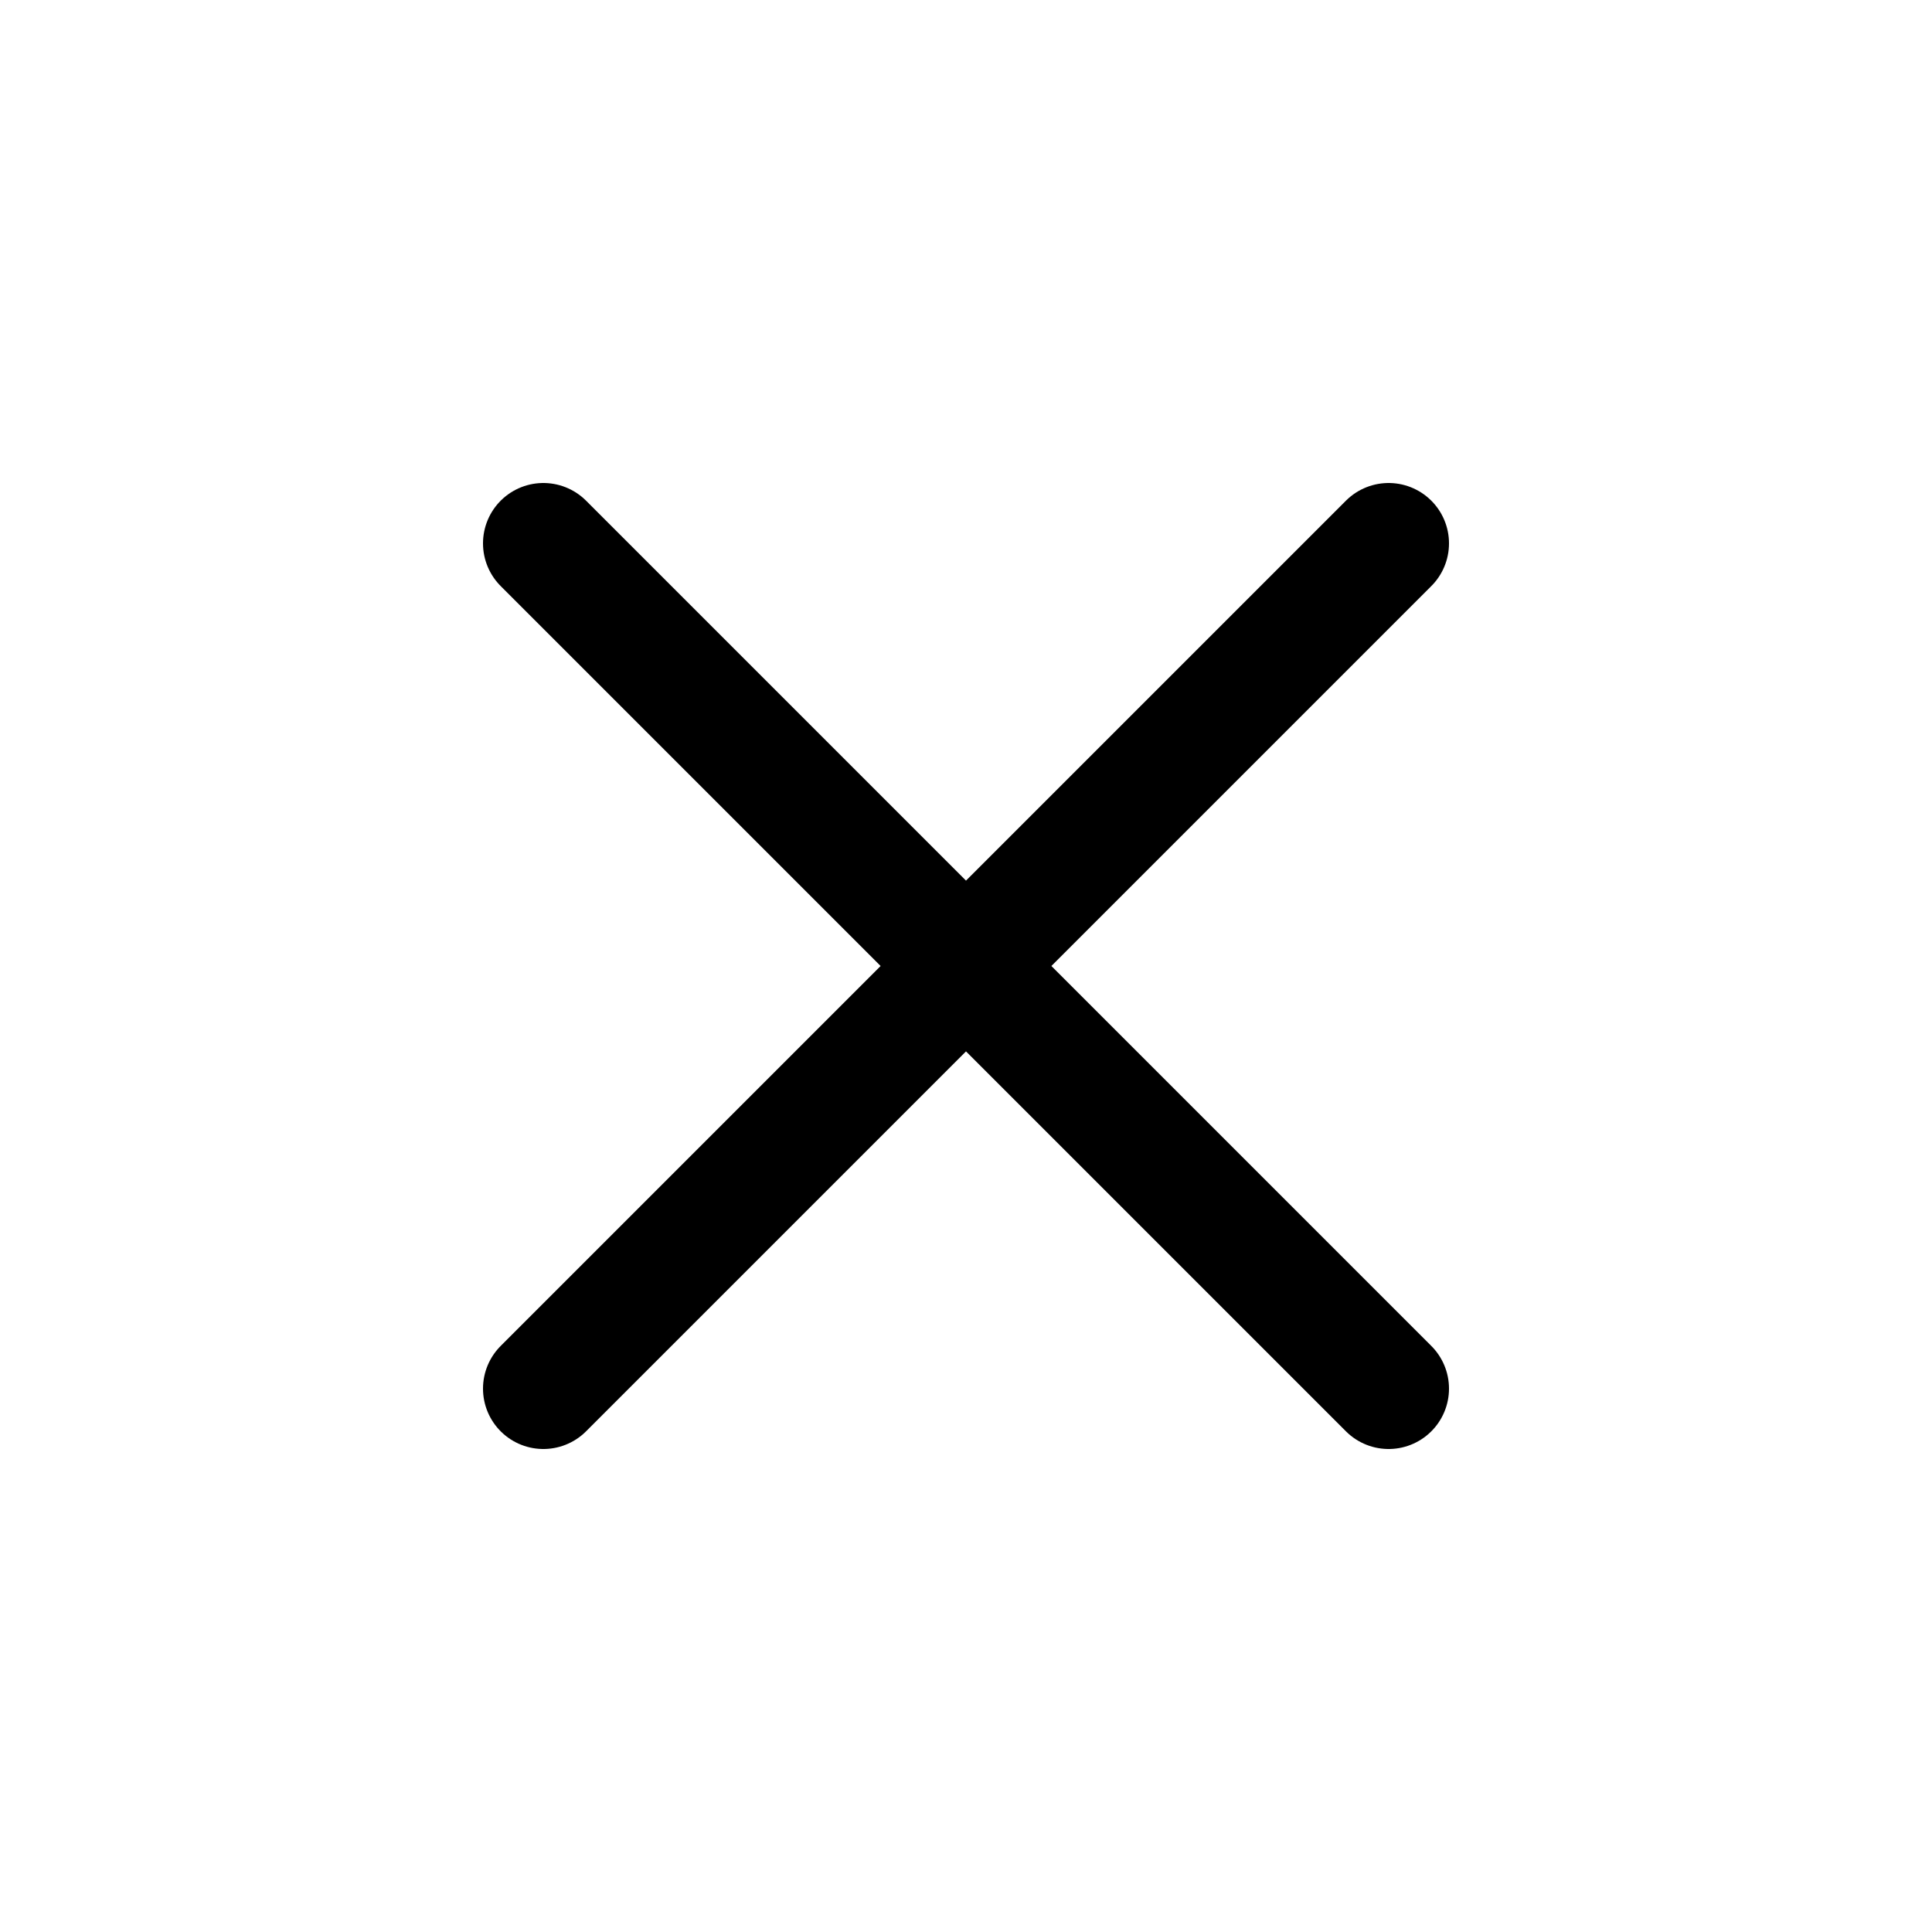
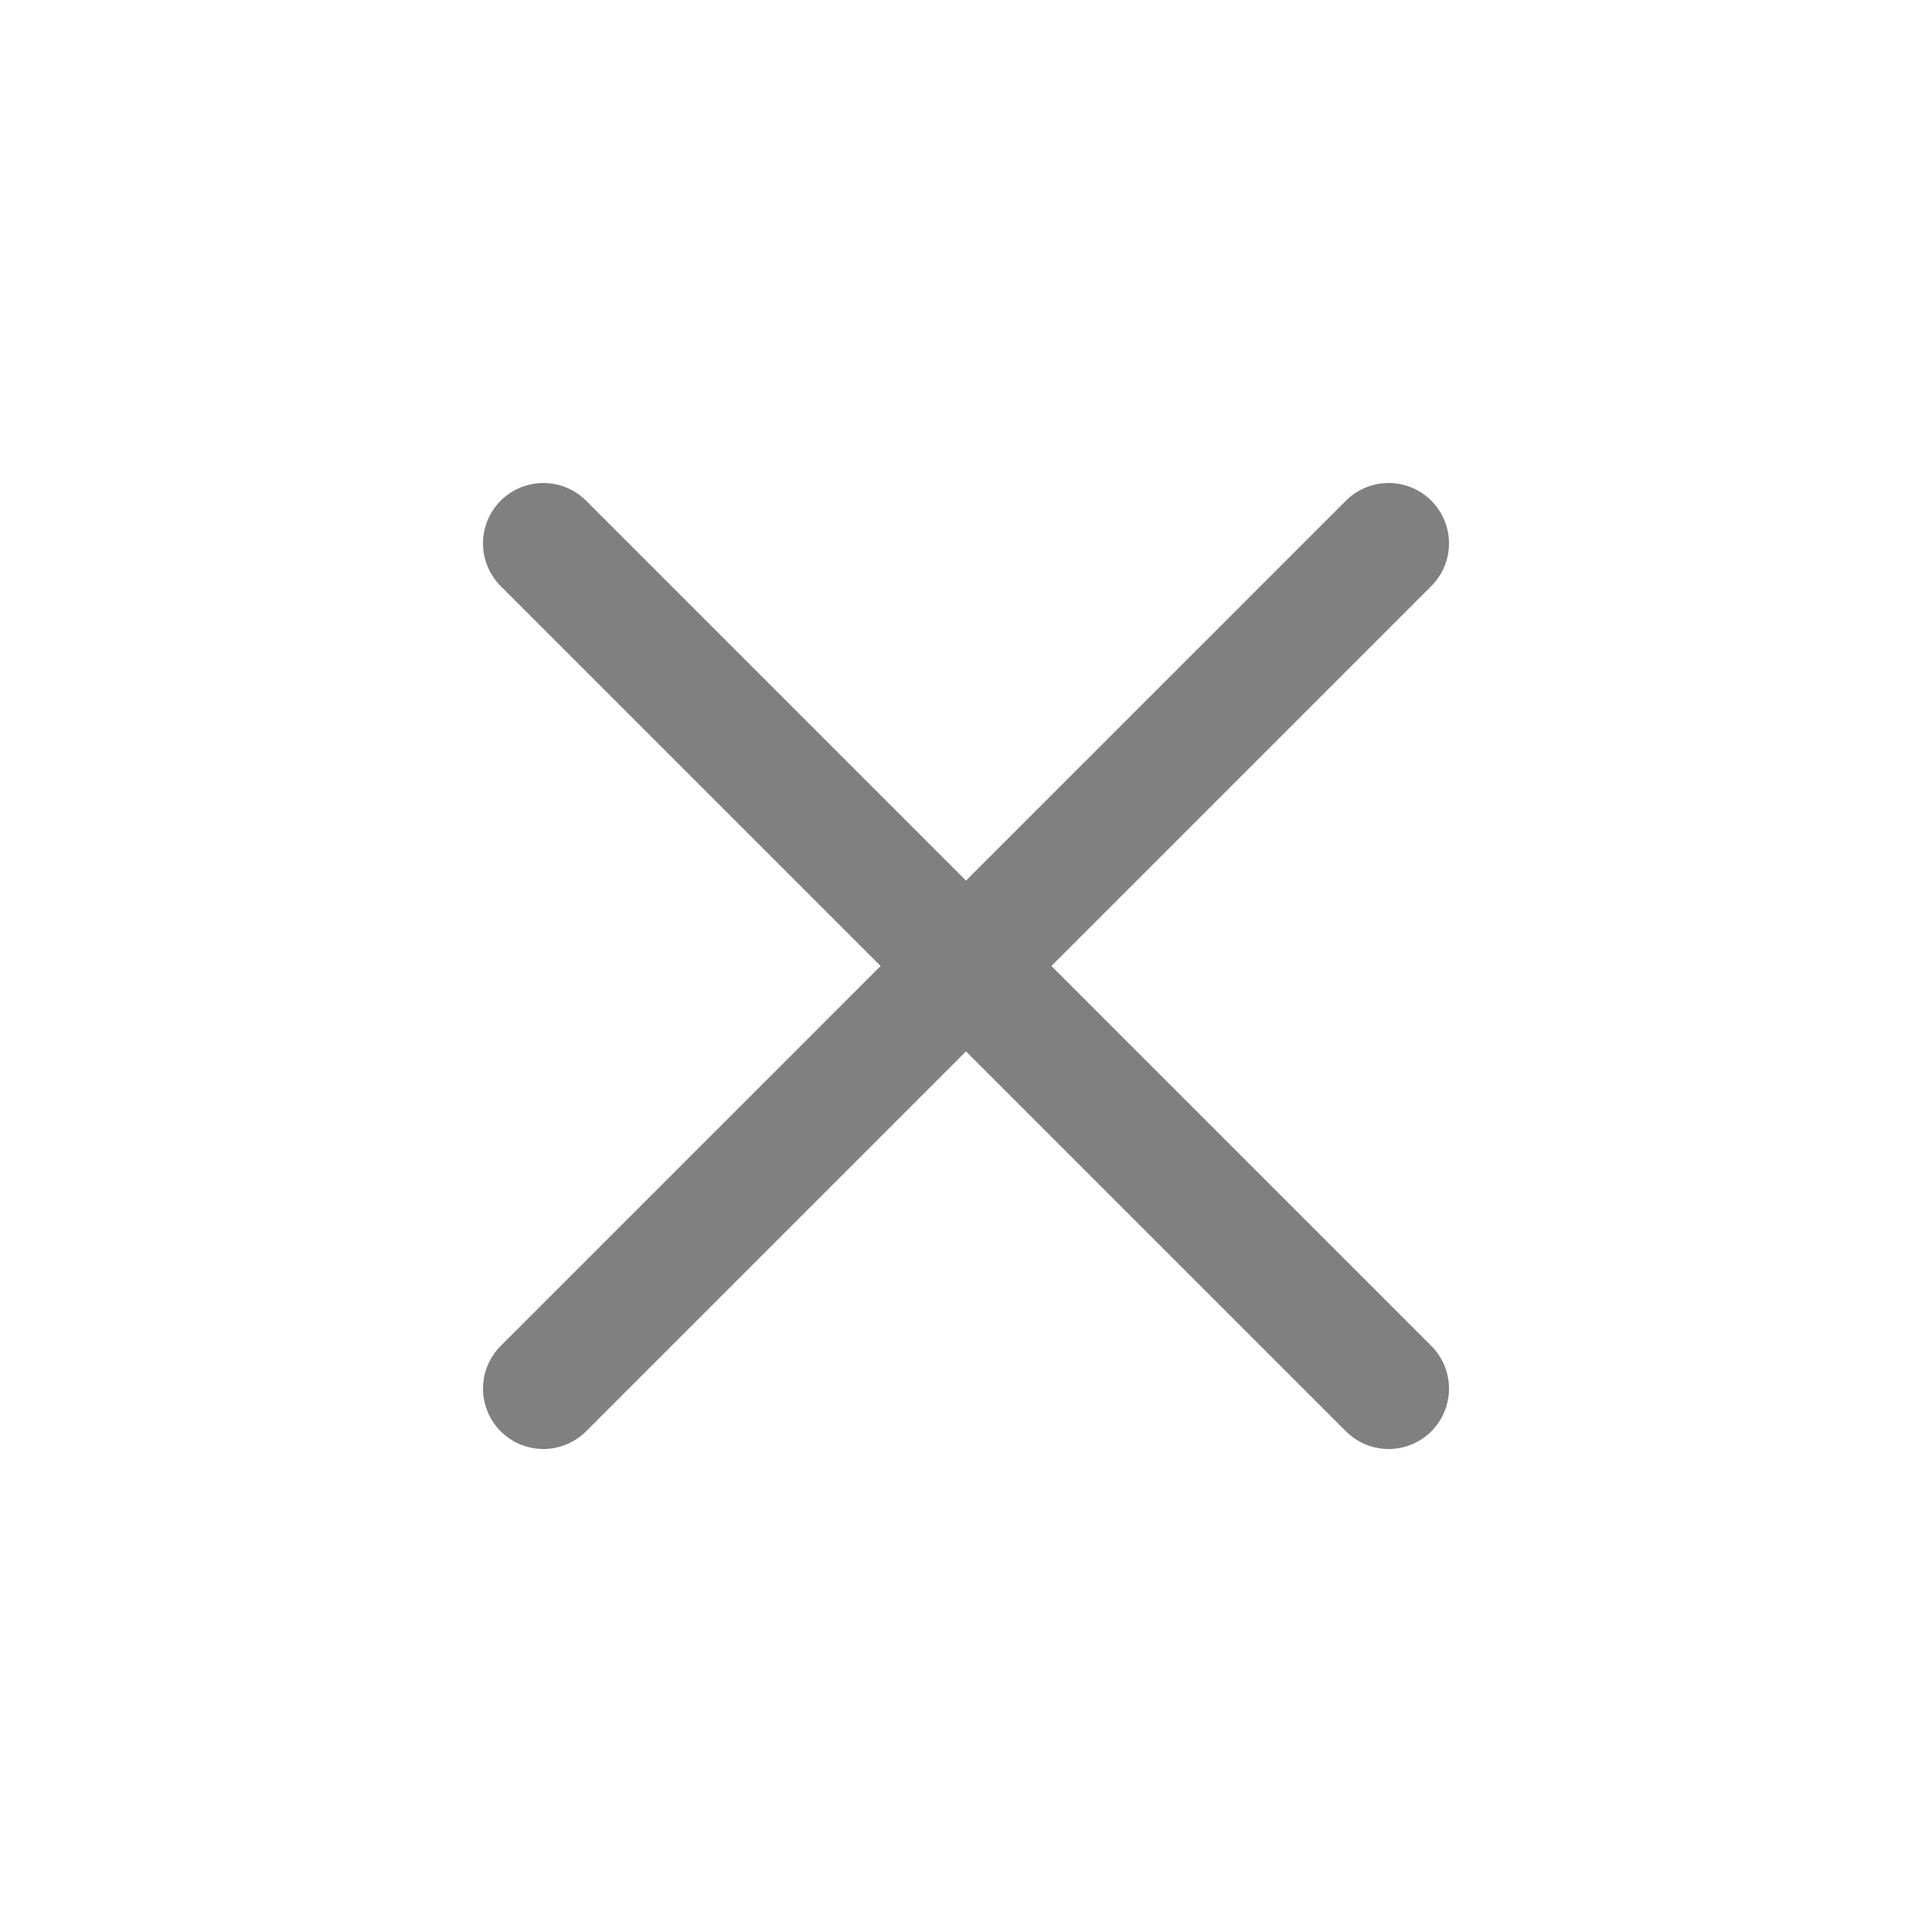
<svg xmlns="http://www.w3.org/2000/svg" class="ionicon" viewBox="0 0 512 512">
-   <path fill="none" stroke="currentColor" stroke-linecap="round" stroke-linejoin="round" stroke-width="32" d="M368 368L144 144M368 144L144 368" />
+   <path fill="none" stroke="grey" stroke-linecap="round" stroke-linejoin="round" stroke-width="32" d="M368 368L144 144M368 144L144 368" />
</svg>
